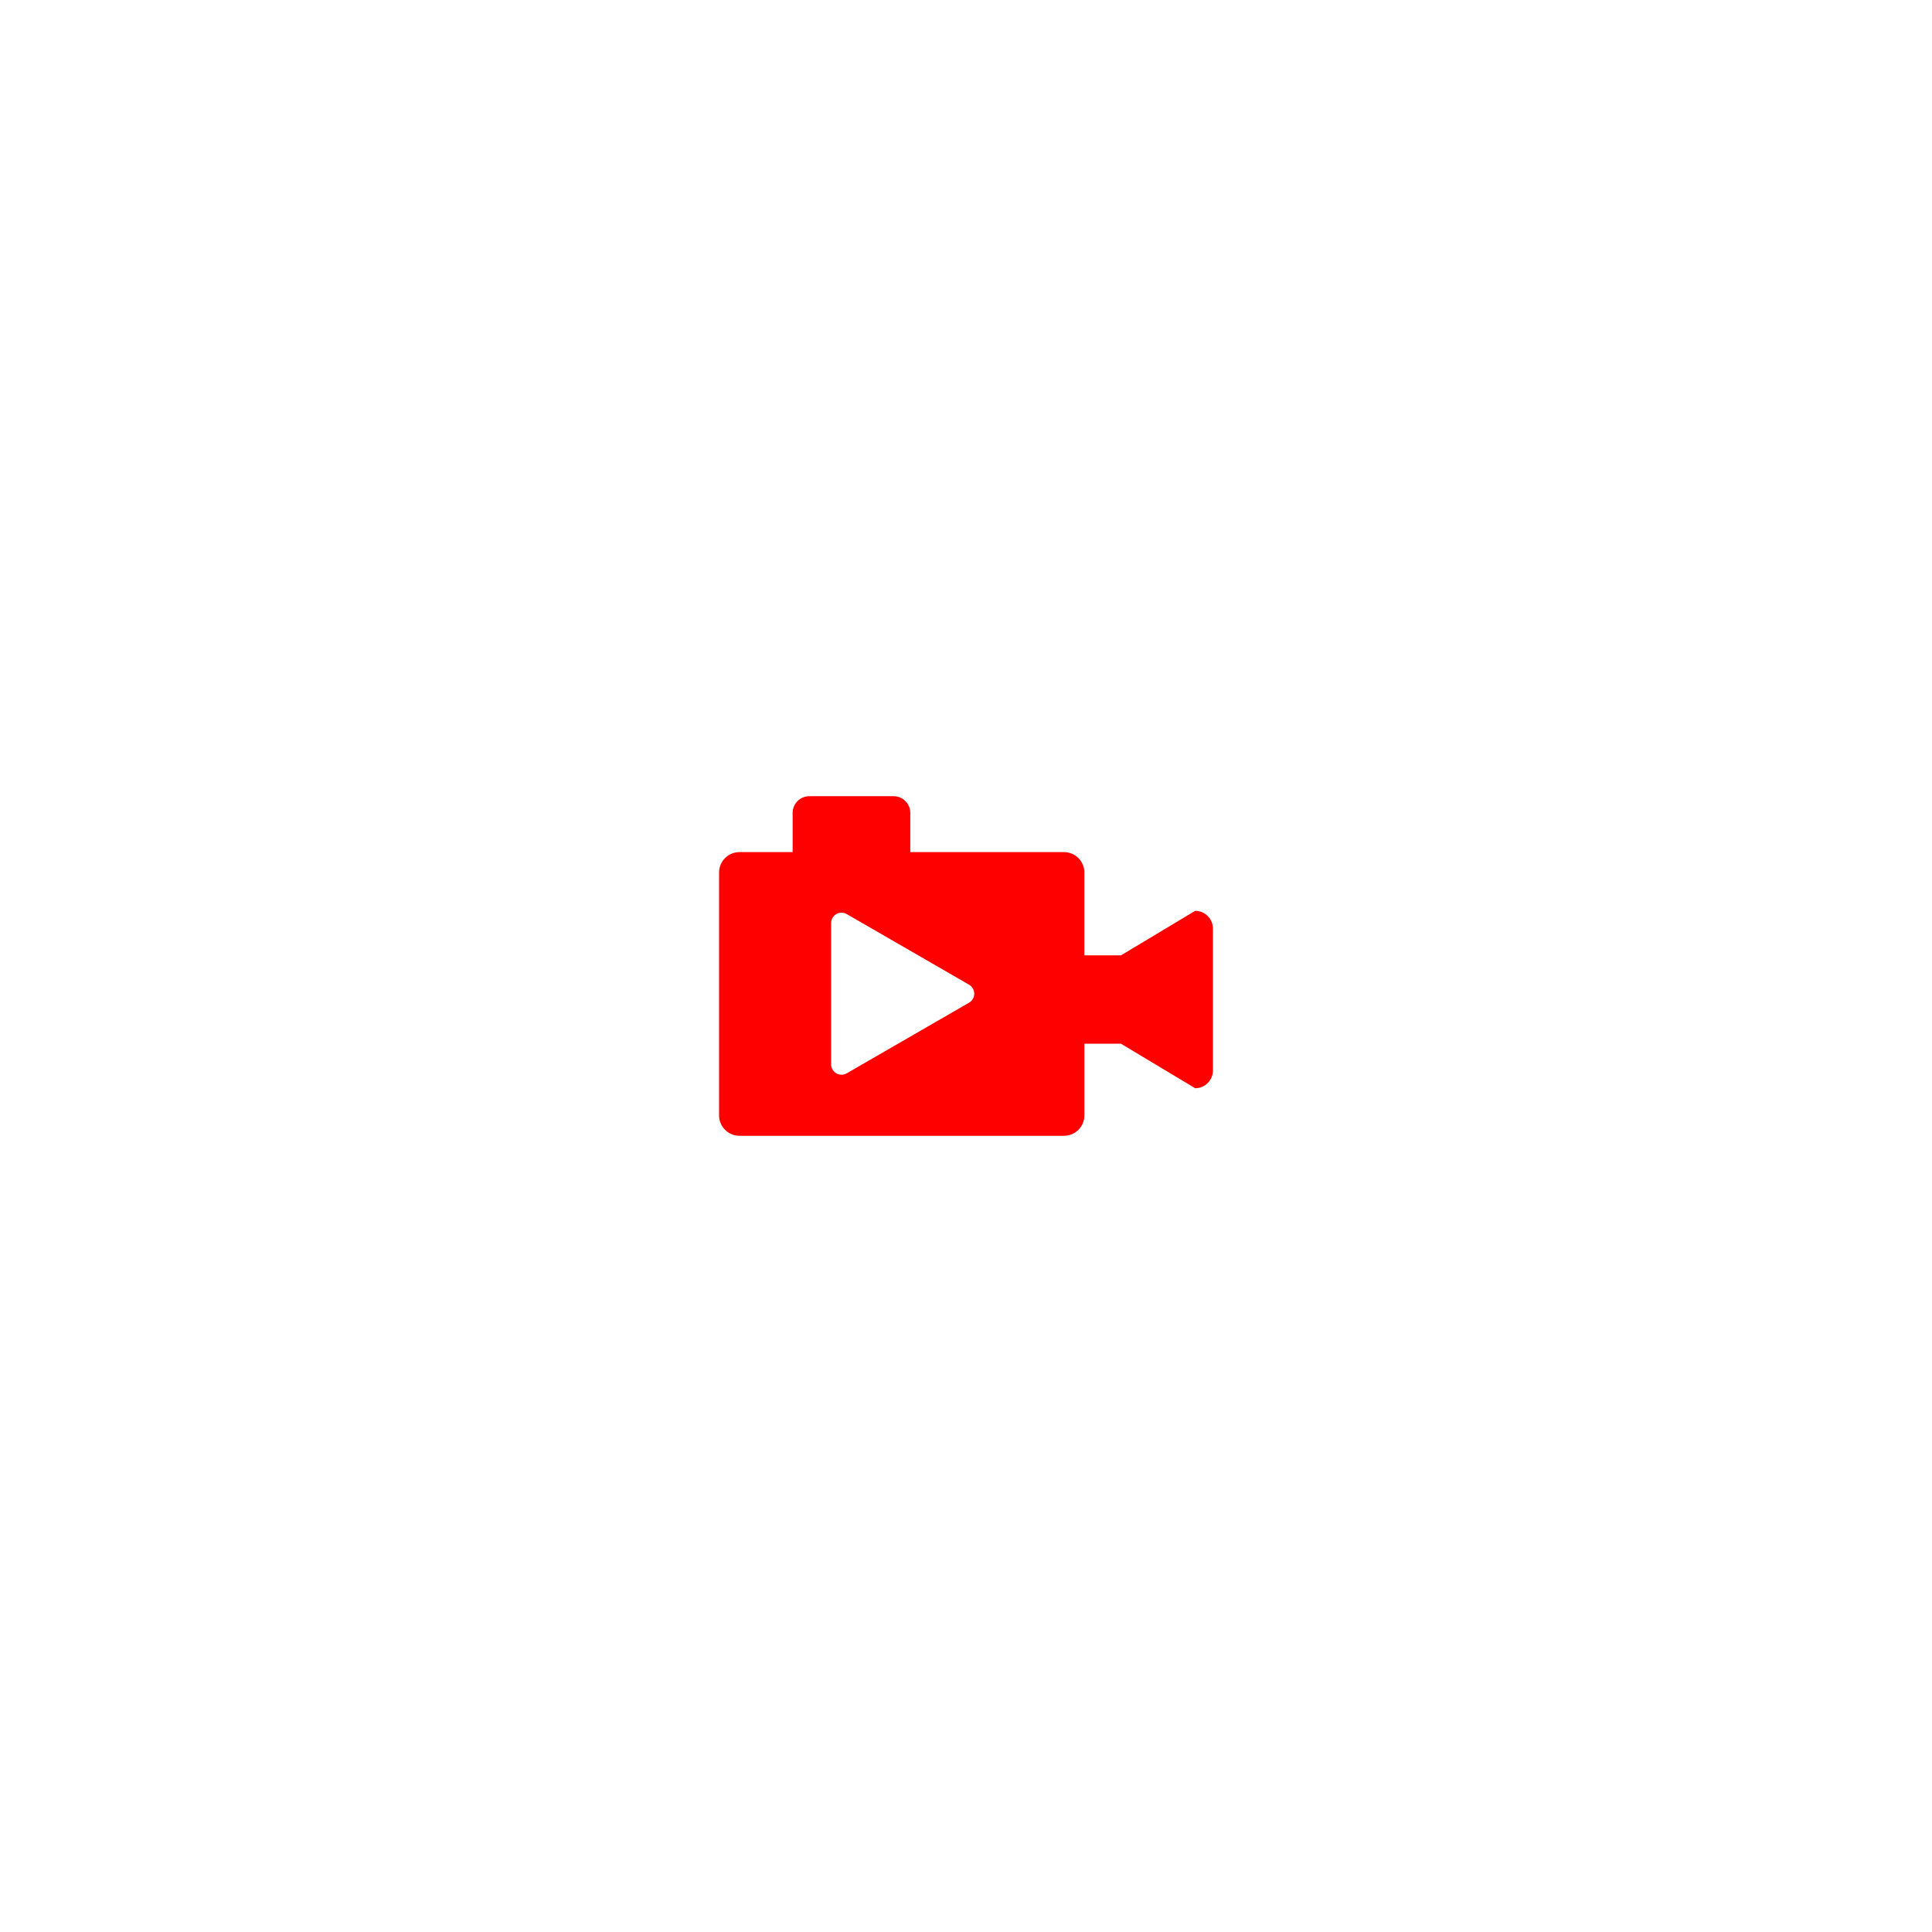
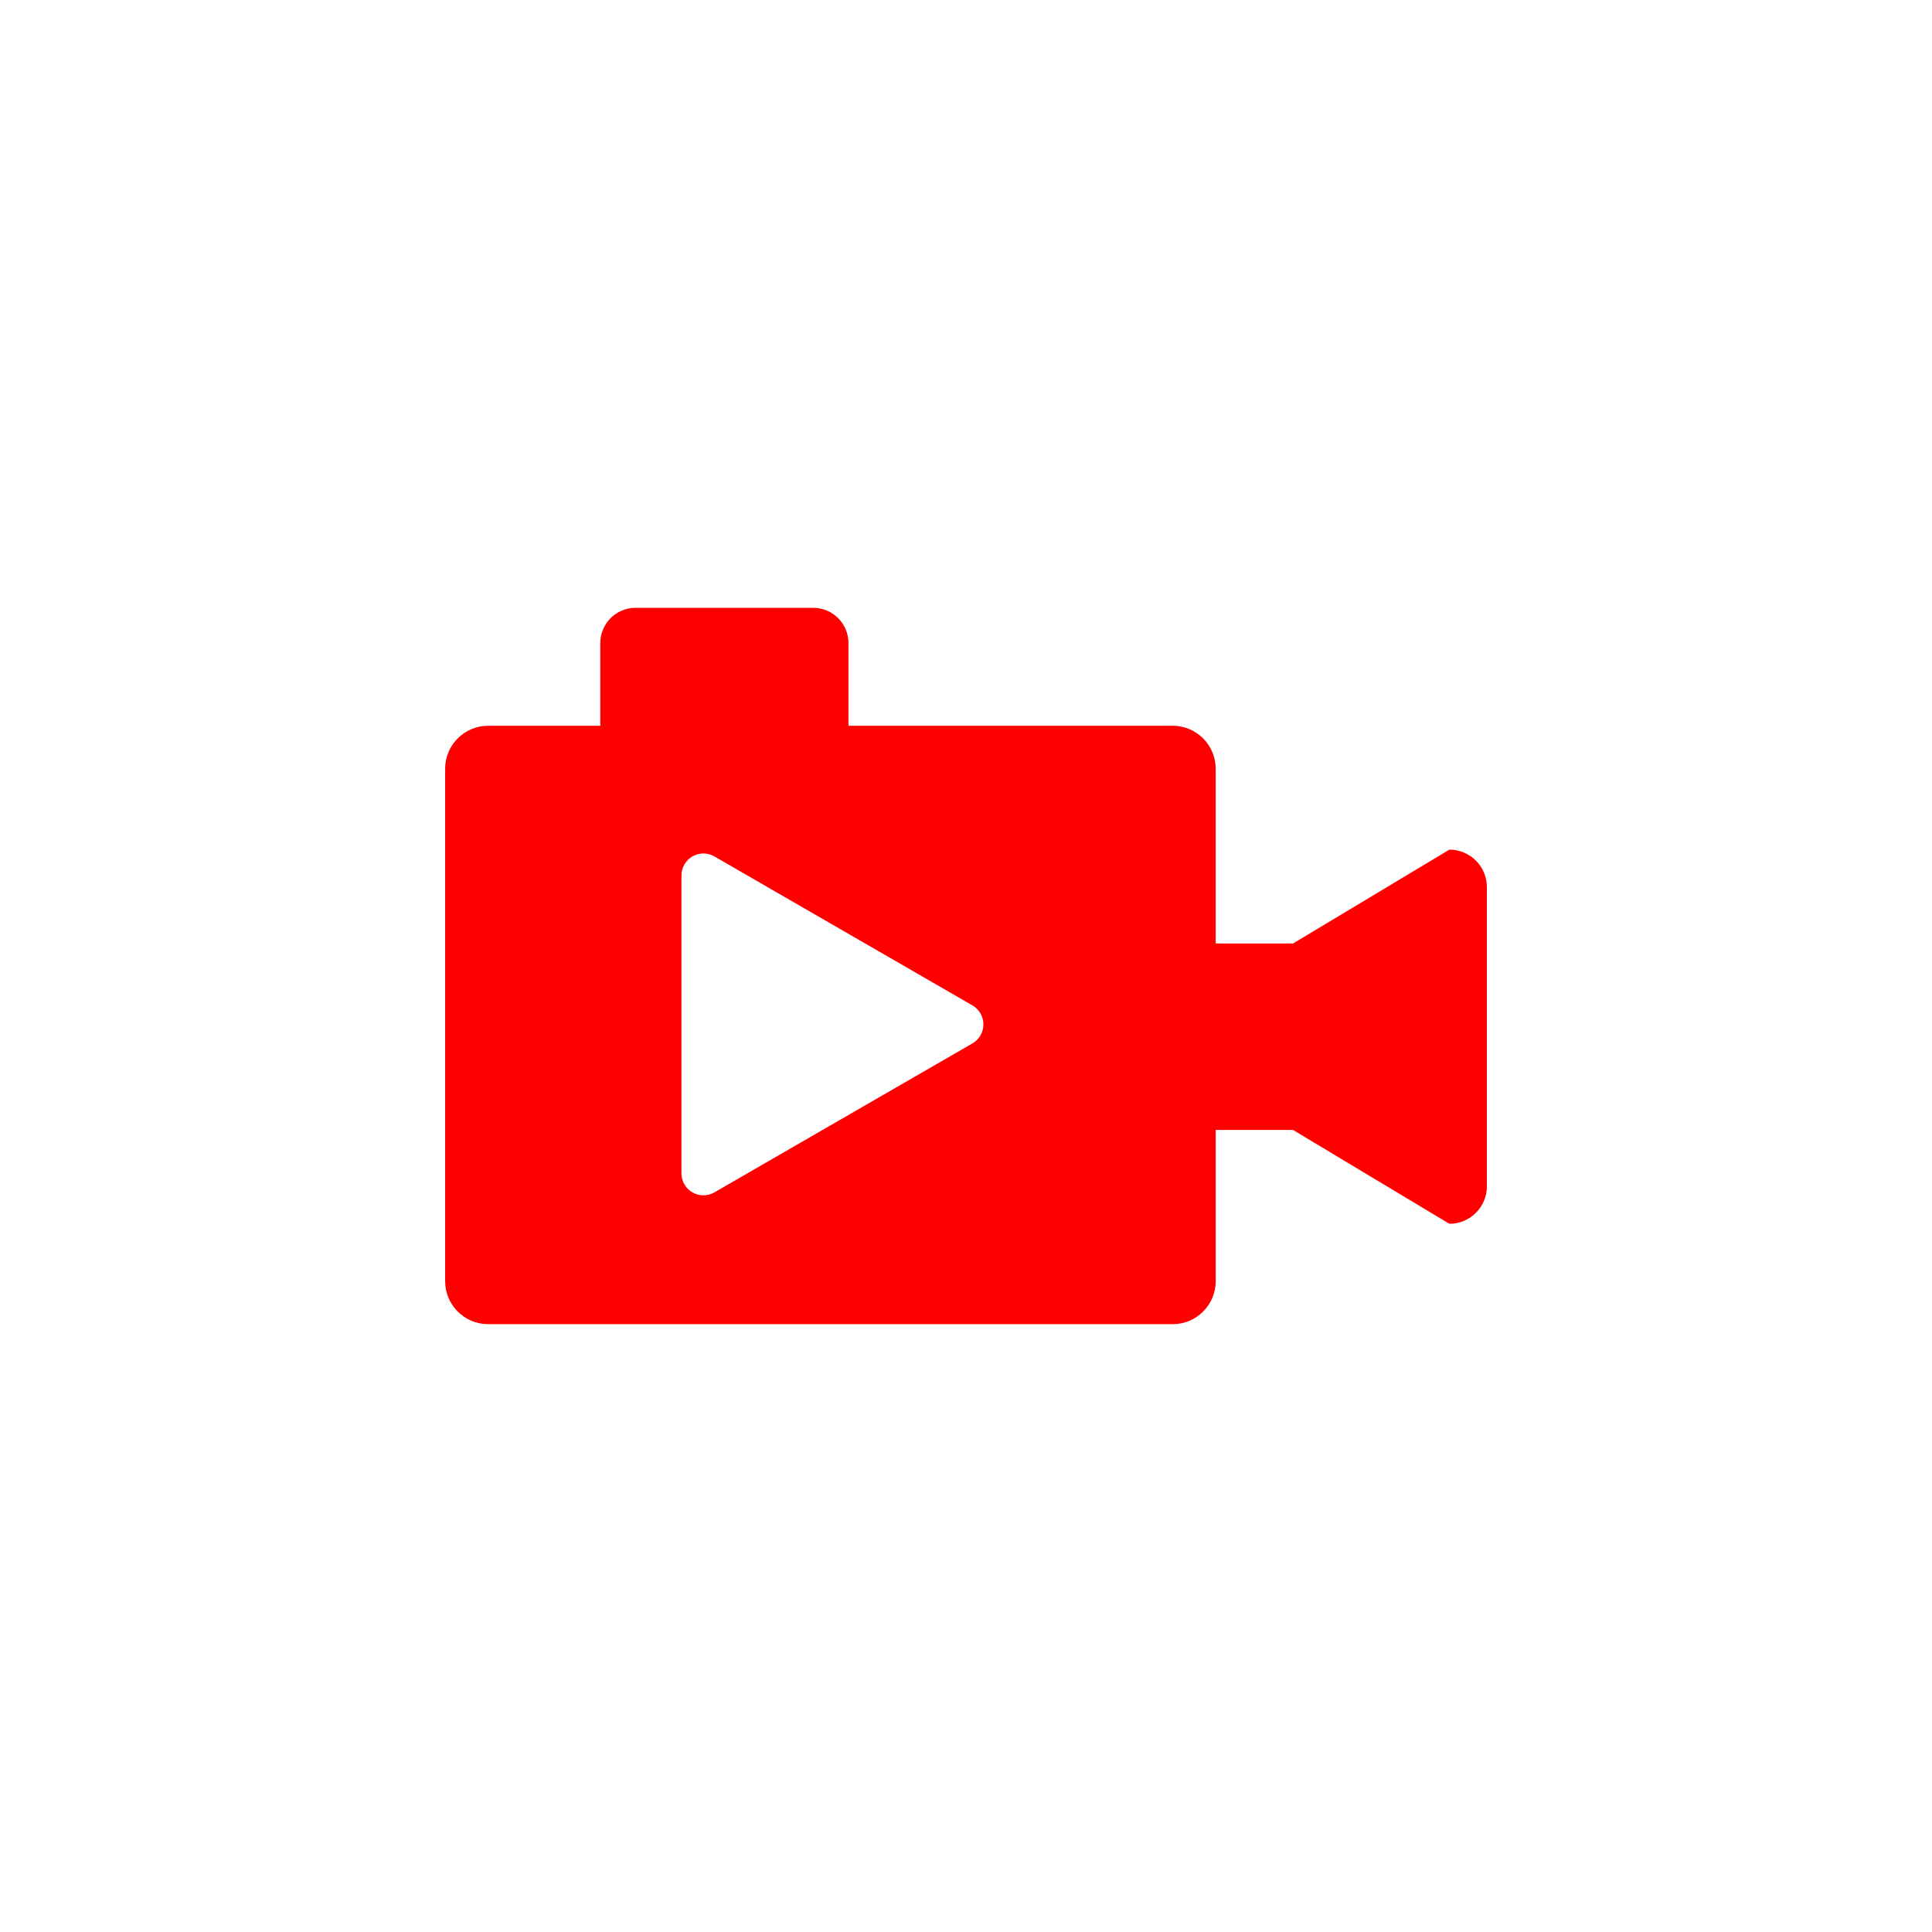
- <svg xmlns="http://www.w3.org/2000/svg" version="1.1" width="1080" height="1080" viewBox="0 0 1080 1080" xml:space="preserve">
-   <defs>
- </defs>
-   <g transform="matrix(1 0 0 1 540 540)" id="e1f76ad4-c349-4ad1-a4c1-2dccaed9df4a">
-     <rect style="stroke: none; stroke-width: 1; stroke-dasharray: none; stroke-linecap: butt; stroke-dashoffset: 0; stroke-linejoin: miter; stroke-miterlimit: 4; fill: rgb(255,255,255); fill-rule: nonzero; opacity: 1; visibility: hidden;" vector-effect="non-scaling-stroke" x="-540" y="-540" rx="0" ry="0" width="1080" height="1080" />
-   </g>
-   <g transform="matrix(1 0 0 1 540 540)" id="7f134783-f47b-4972-b33f-0ec2e93cdbbd">
- </g>
-   <g transform="matrix(1 0 0 1 540 540)" id="6f5282b9-39b7-4771-9b5d-c2dde7c7c1b6">
-     <path style="stroke: rgb(0,0,0); stroke-width: 0; stroke-dasharray: none; stroke-linecap: butt; stroke-dashoffset: 0; stroke-linejoin: miter; stroke-miterlimit: 4; fill: rgb(255,0,0); fill-rule: nonzero; opacity: 1;" vector-effect="non-scaling-stroke" transform=" translate(-256, -256)" d="M 384.104 225.162 L 342.652 250.037 L 322.167 250.037 L 322.167 203.737 C 322.169 200.713 320.968 197.812 318.83 195.673 C 316.692 193.534 313.792 192.332 310.768 192.333 L 224.852 192.333 L 224.852 170.416 C 224.85 165.258 220.668 161.078 215.51 161.079 L 168.427 161.079 C 165.95 161.079 163.574 162.062 161.823 163.813 C 160.071 165.564 159.086 167.939 159.086 170.416 L 159.086 192.333 L 129.372 192.333 C 123.074 192.334 117.969 197.44 117.969 203.738 L 117.969 339.512 C 117.968 342.537 119.169 345.439 121.307 347.579 C 123.446 349.718 126.347 350.92 129.372 350.921 L 310.773 350.921 C 313.798 350.92 316.699 349.718 318.837 347.579 C 320.976 345.439 322.177 342.537 322.176 339.512 L 322.176 299.443 L 342.652 299.443 L 384.109 324.323 C 389.588 324.321 394.03 319.88 394.031 314.401 L 394.031 235.084 C 394.031 232.452 392.985 229.928 391.123 228.067 C 389.261 226.206 386.736 225.161 384.104 225.162 Z M 257.704 276.517 L 189.316 316.001 C 187.517 317.037 185.302 317.037 183.503 316.001 C 181.702 314.961 180.593 313.04 180.594 310.961 L 180.594 231.999 C 180.593 229.921 181.7 228 183.5 226.961 C 185.299 225.921 187.516 225.92 189.316 226.959 L 257.705 266.442 C 259.505 267.481 260.614 269.402 260.614 271.48 C 260.614 273.558 259.505 275.479 257.705 276.517 Z" stroke-linecap="round" />
+ <svg xmlns="http://www.w3.org/2000/svg" viewBox="0 0 512 512">
+   <g id="Video">
+     <g id="Video-2" data-name="Video">
+       <path fill="#FF0000" d="M384.104,225.162l-41.452,24.875H322.167v-46.3a11.398,11.398,0,0,0-11.399-11.405H224.852V170.416a9.34,9.34,0,0,0-9.342-9.337H168.427a9.339,9.339,0,0,0-9.341,9.337v21.917H129.372a11.405,11.405,0,0,0-11.403,11.405V339.512a11.405,11.405,0,0,0,11.403,11.409H310.773a11.405,11.405,0,0,0,11.403-11.409v-40.069h20.476l41.457,24.879a9.925,9.925,0,0,0,9.923-9.922V235.084A9.924,9.924,0,0,0,384.104,225.162ZM257.704,276.517l-68.389,39.483a5.824,5.824,0,0,1-5.813,0,5.82,5.82,0,0,1-2.909-5.04V231.999a5.816,5.816,0,0,1,8.722-5.04l68.389,39.483a5.816,5.816,0,0,1,0,10.075Z" />
+     </g>
  </g>
</svg>
